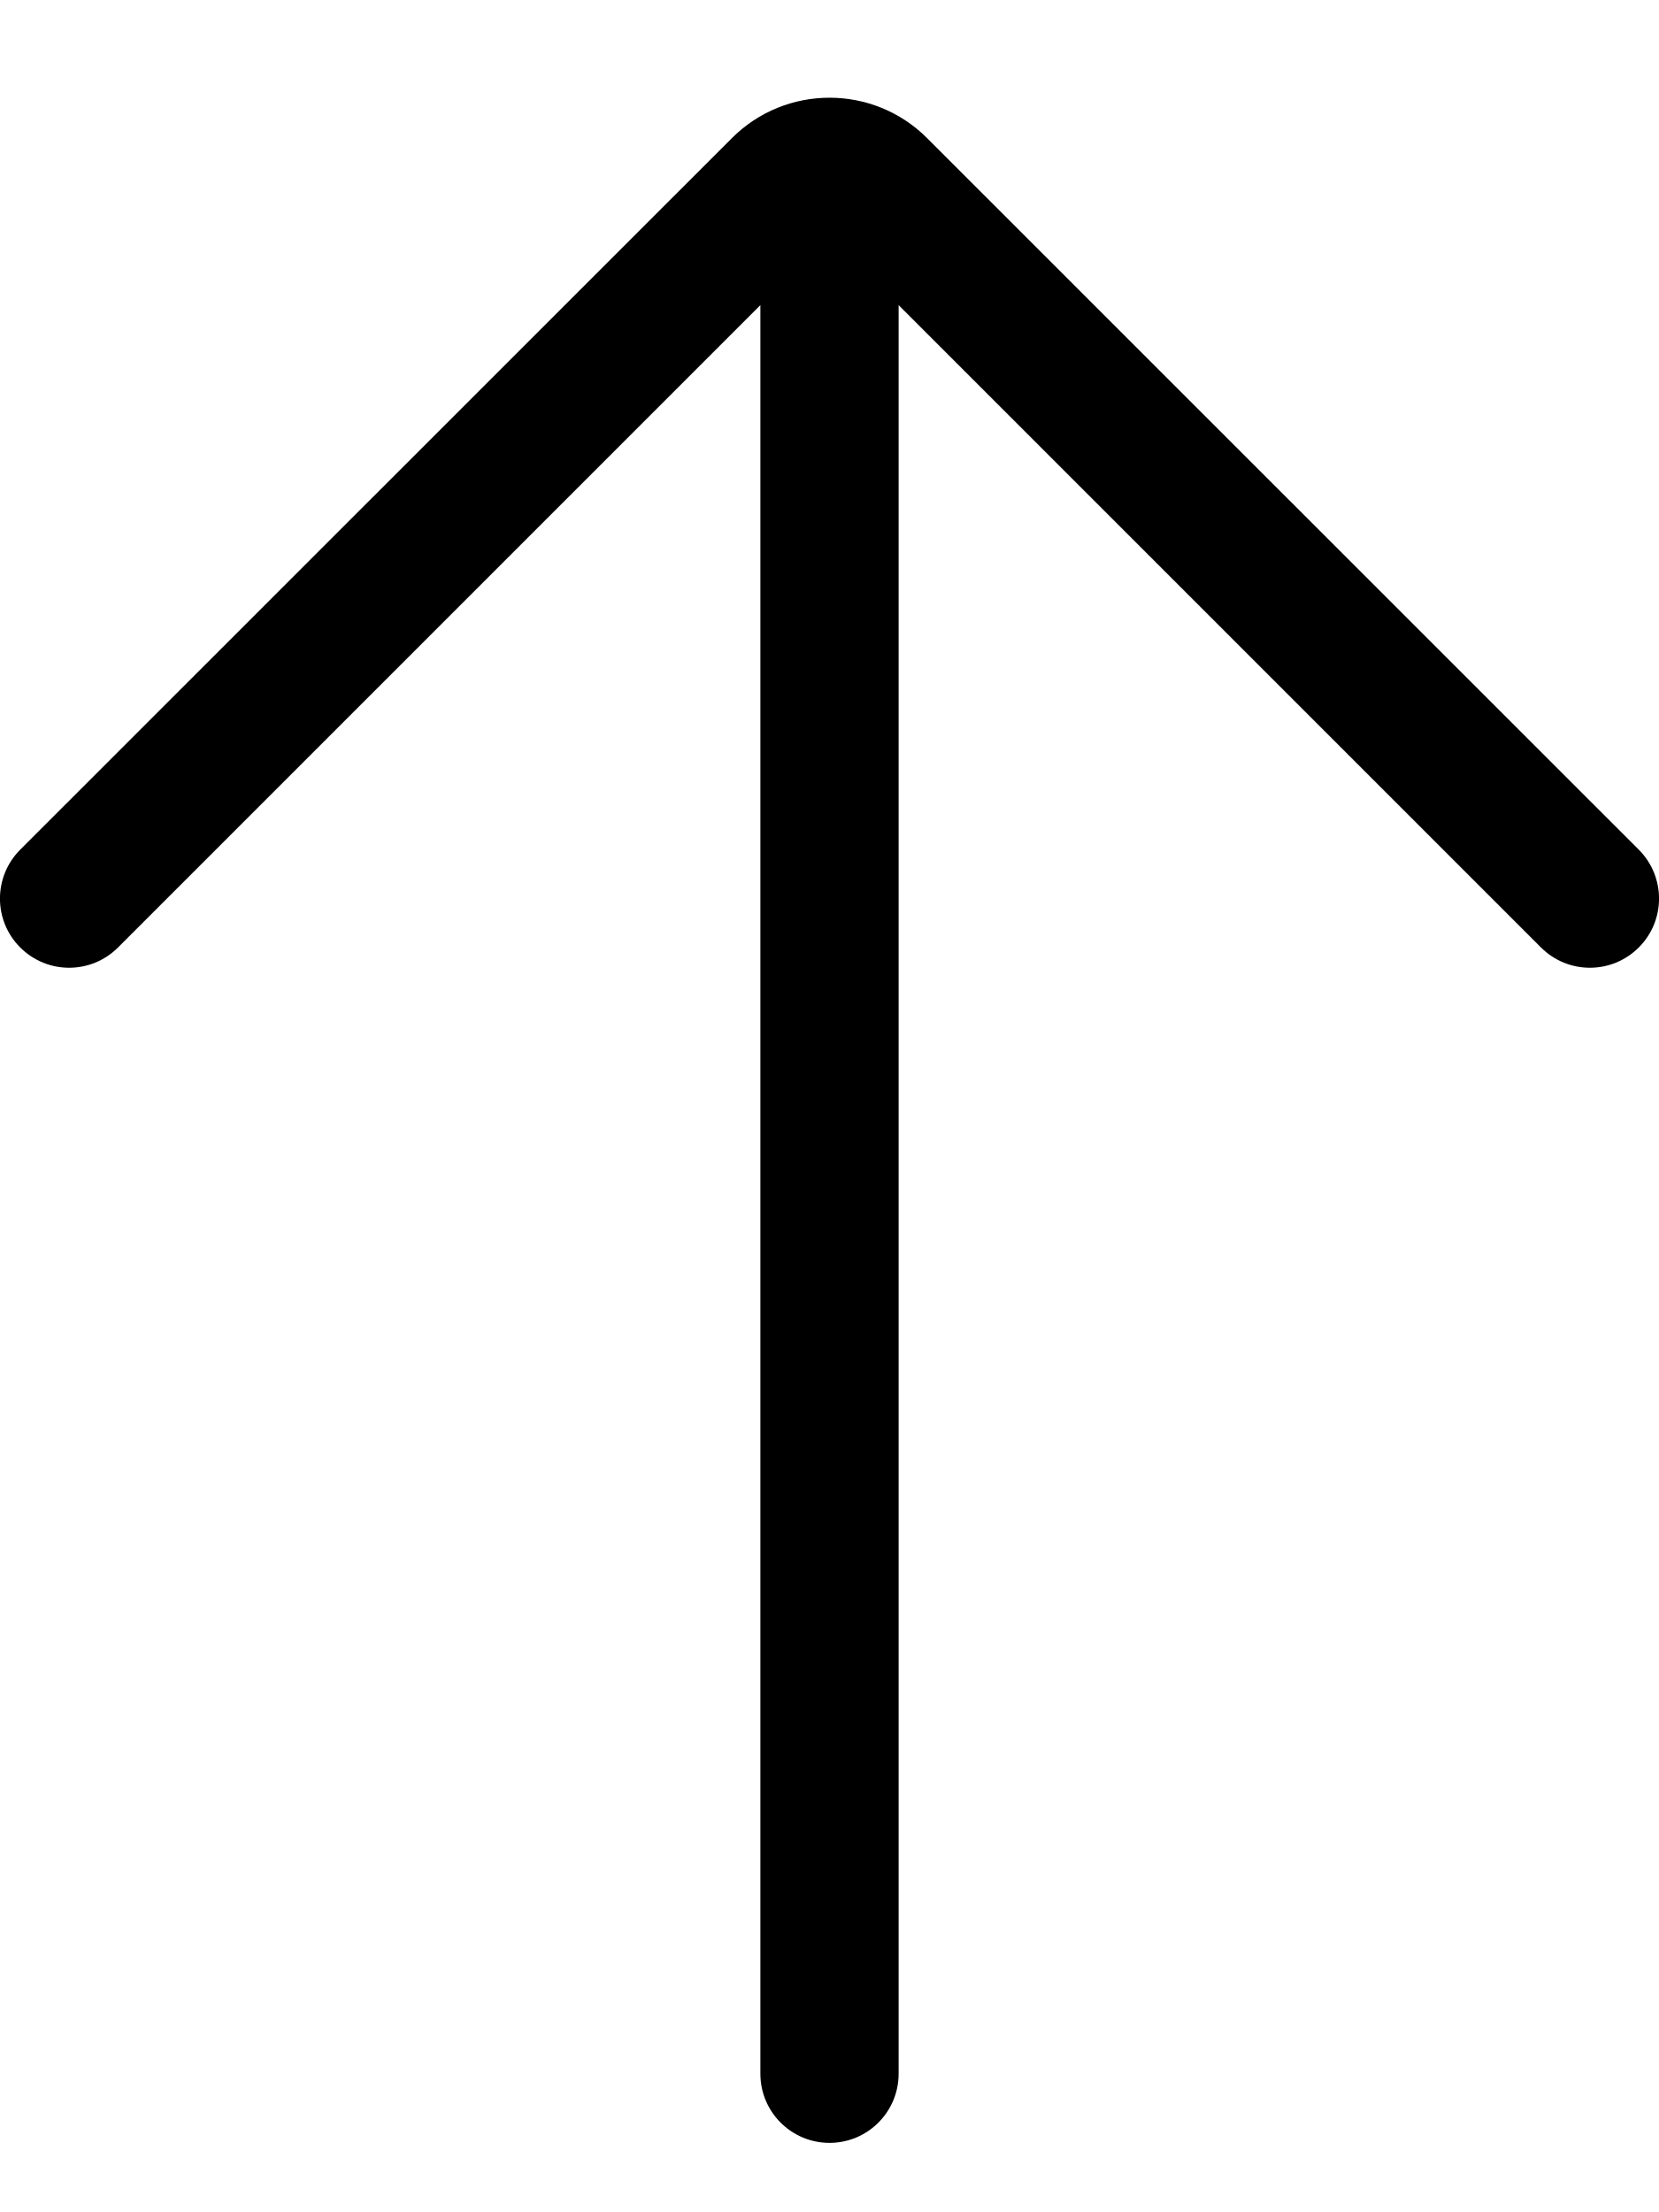
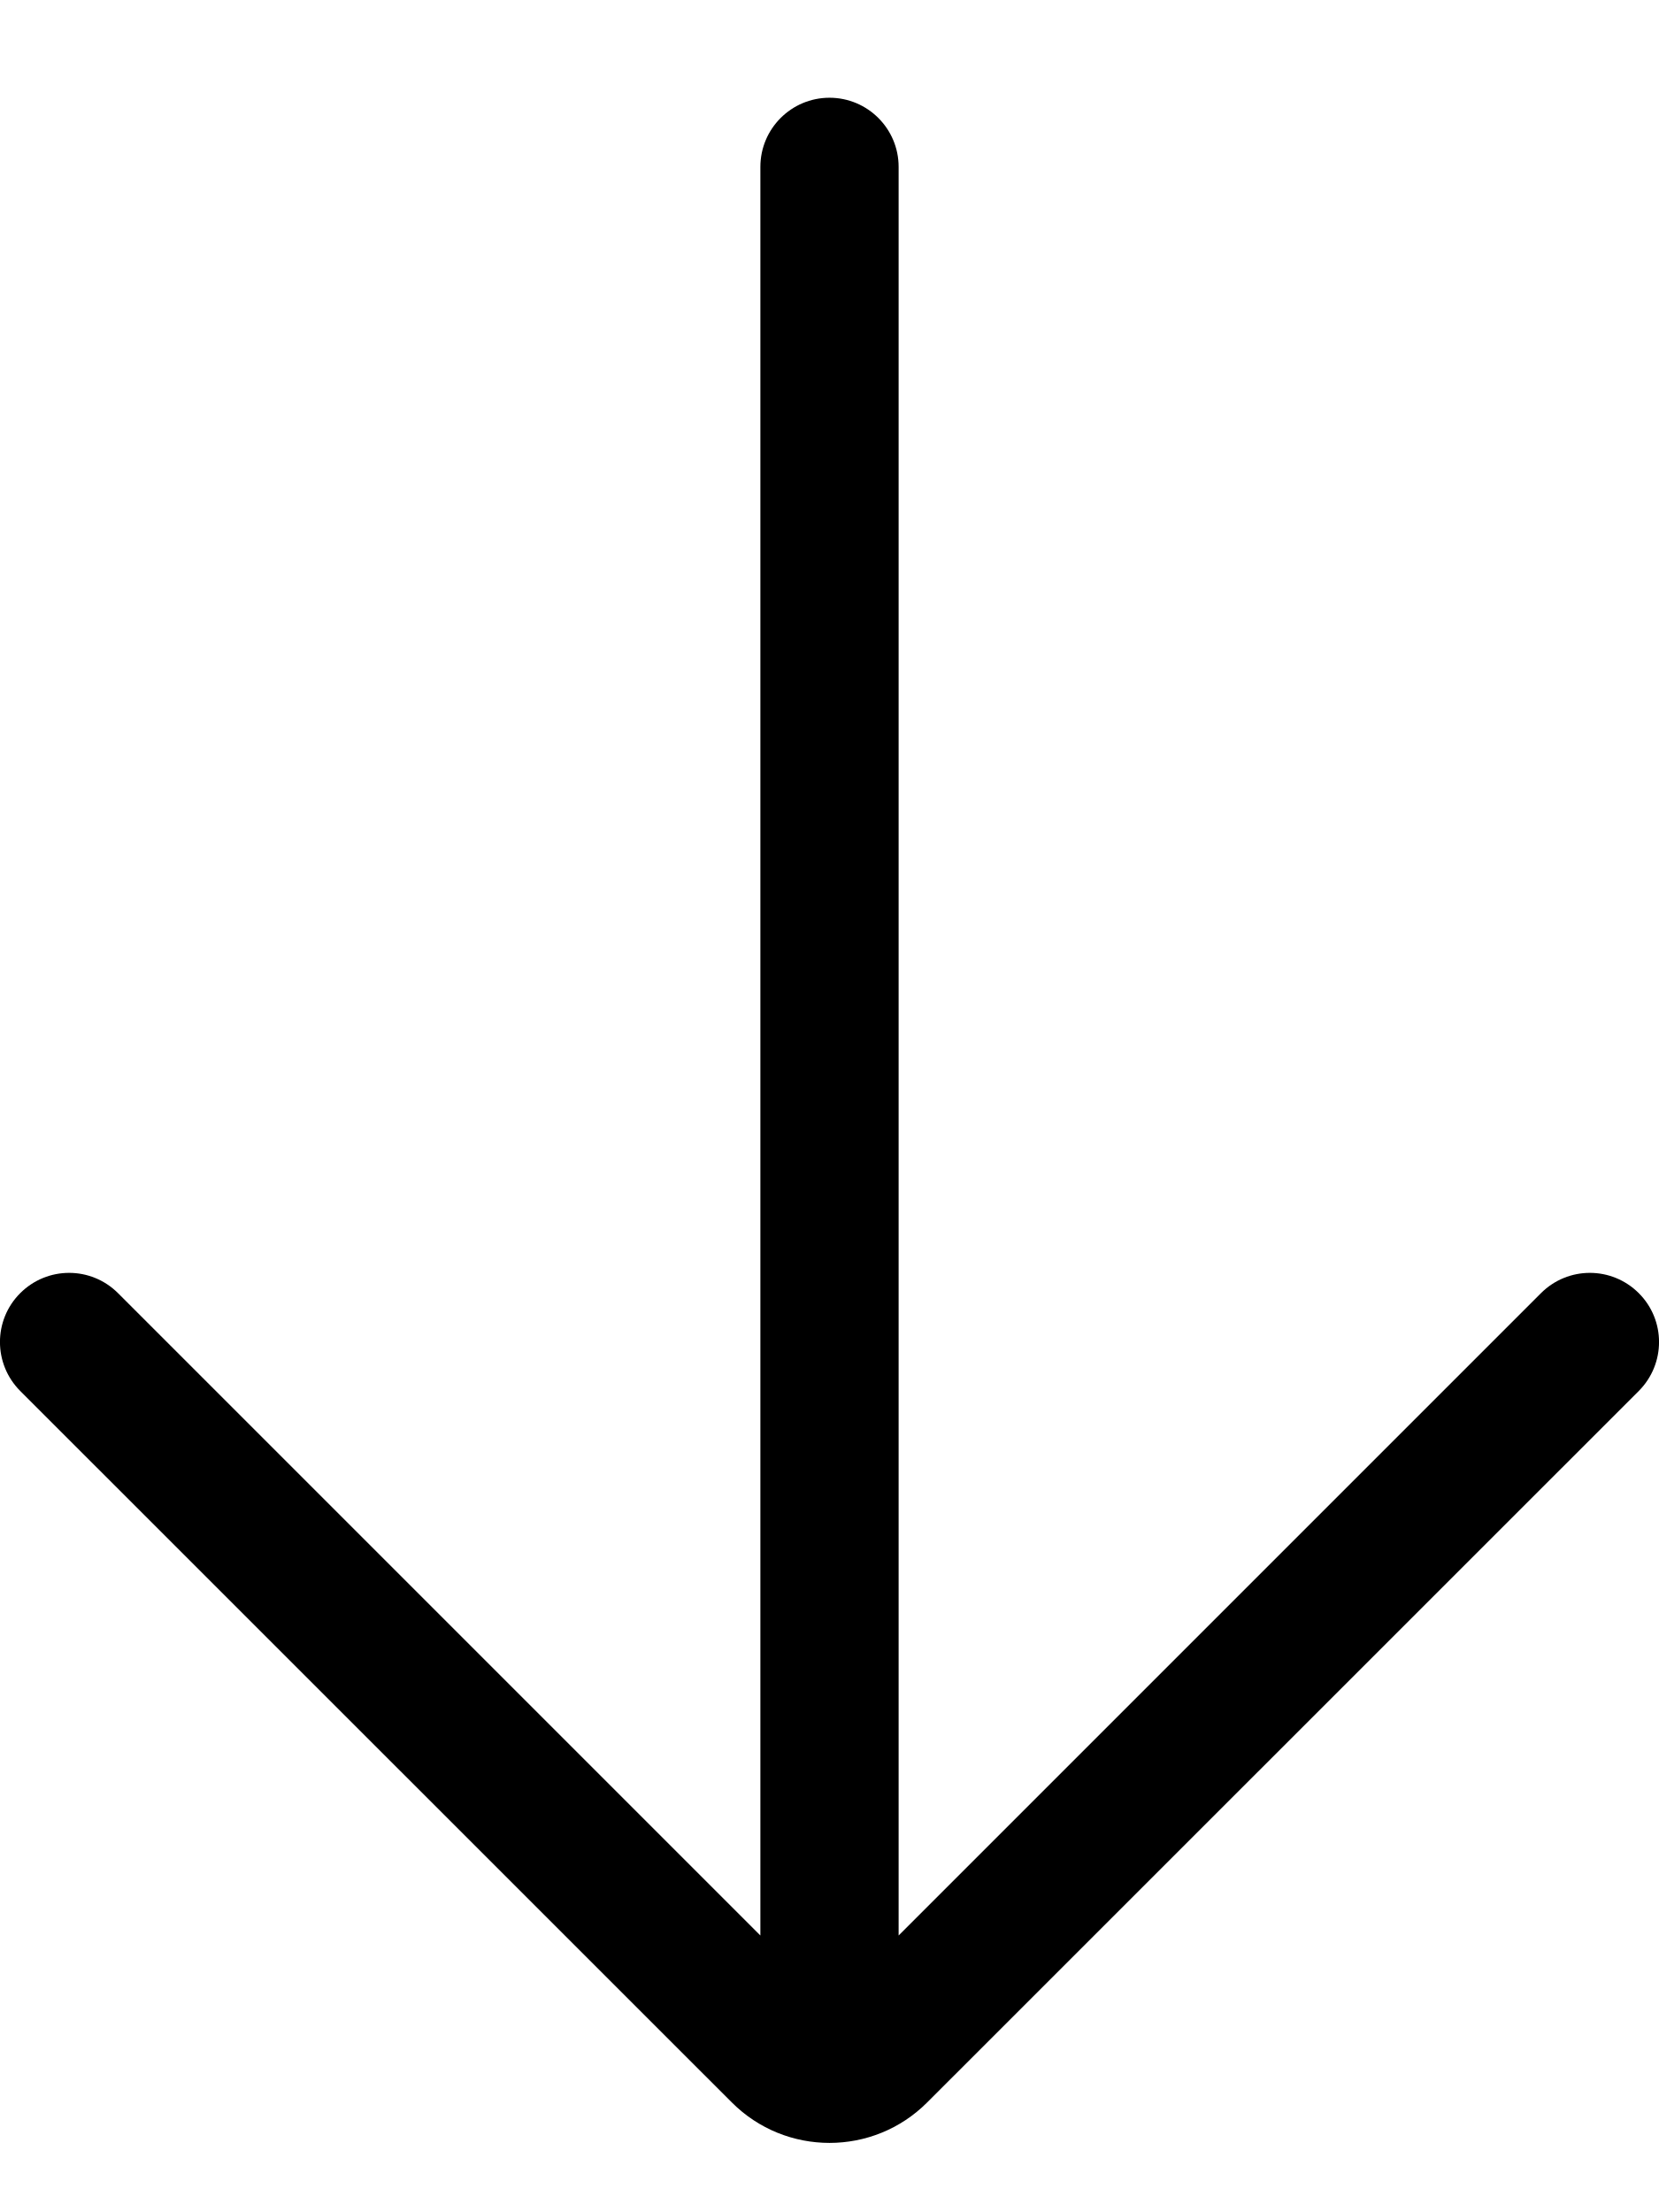
<svg xmlns="http://www.w3.org/2000/svg" width="12" height="16" viewBox="0 0 12 16">
-   <path fill-rule="evenodd" clip-rule="evenodd" d="M6.707 1C6.317 0.609 5.683 0.609 5.293 1L0.146 6.146C-0.049 6.342 -0.049 6.658 0.146 6.853C0.342 7.049 0.658 7.049 0.854 6.853L5.5 2.207V15C5.5 15.276 5.724 15.5 6 15.5C6.276 15.5 6.5 15.276 6.5 15V2.207L11.146 6.853C11.342 7.049 11.658 7.049 11.854 6.853C12.049 6.658 12.049 6.342 11.854 6.146L6.707 1Z" />
+   <path fill-rule="evenodd" clip-rule="evenodd" d="M5.293 15.207C5.683 15.598 6.317 15.598 6.707 15.207L11.854 10.061C12.049 9.865 12.049 9.549 11.854 9.354C11.658 9.158 11.342 9.158 11.146 9.354L6.5 14L6.5 1.207C6.5 0.931 6.276 0.707 6 0.707C5.724 0.707 5.5 0.931 5.5 1.207L5.5 14L0.854 9.354C0.658 9.158 0.342 9.158 0.146 9.354C-0.049 9.549 -0.049 9.865 0.146 10.061L5.293 15.207Z" />
</svg>
